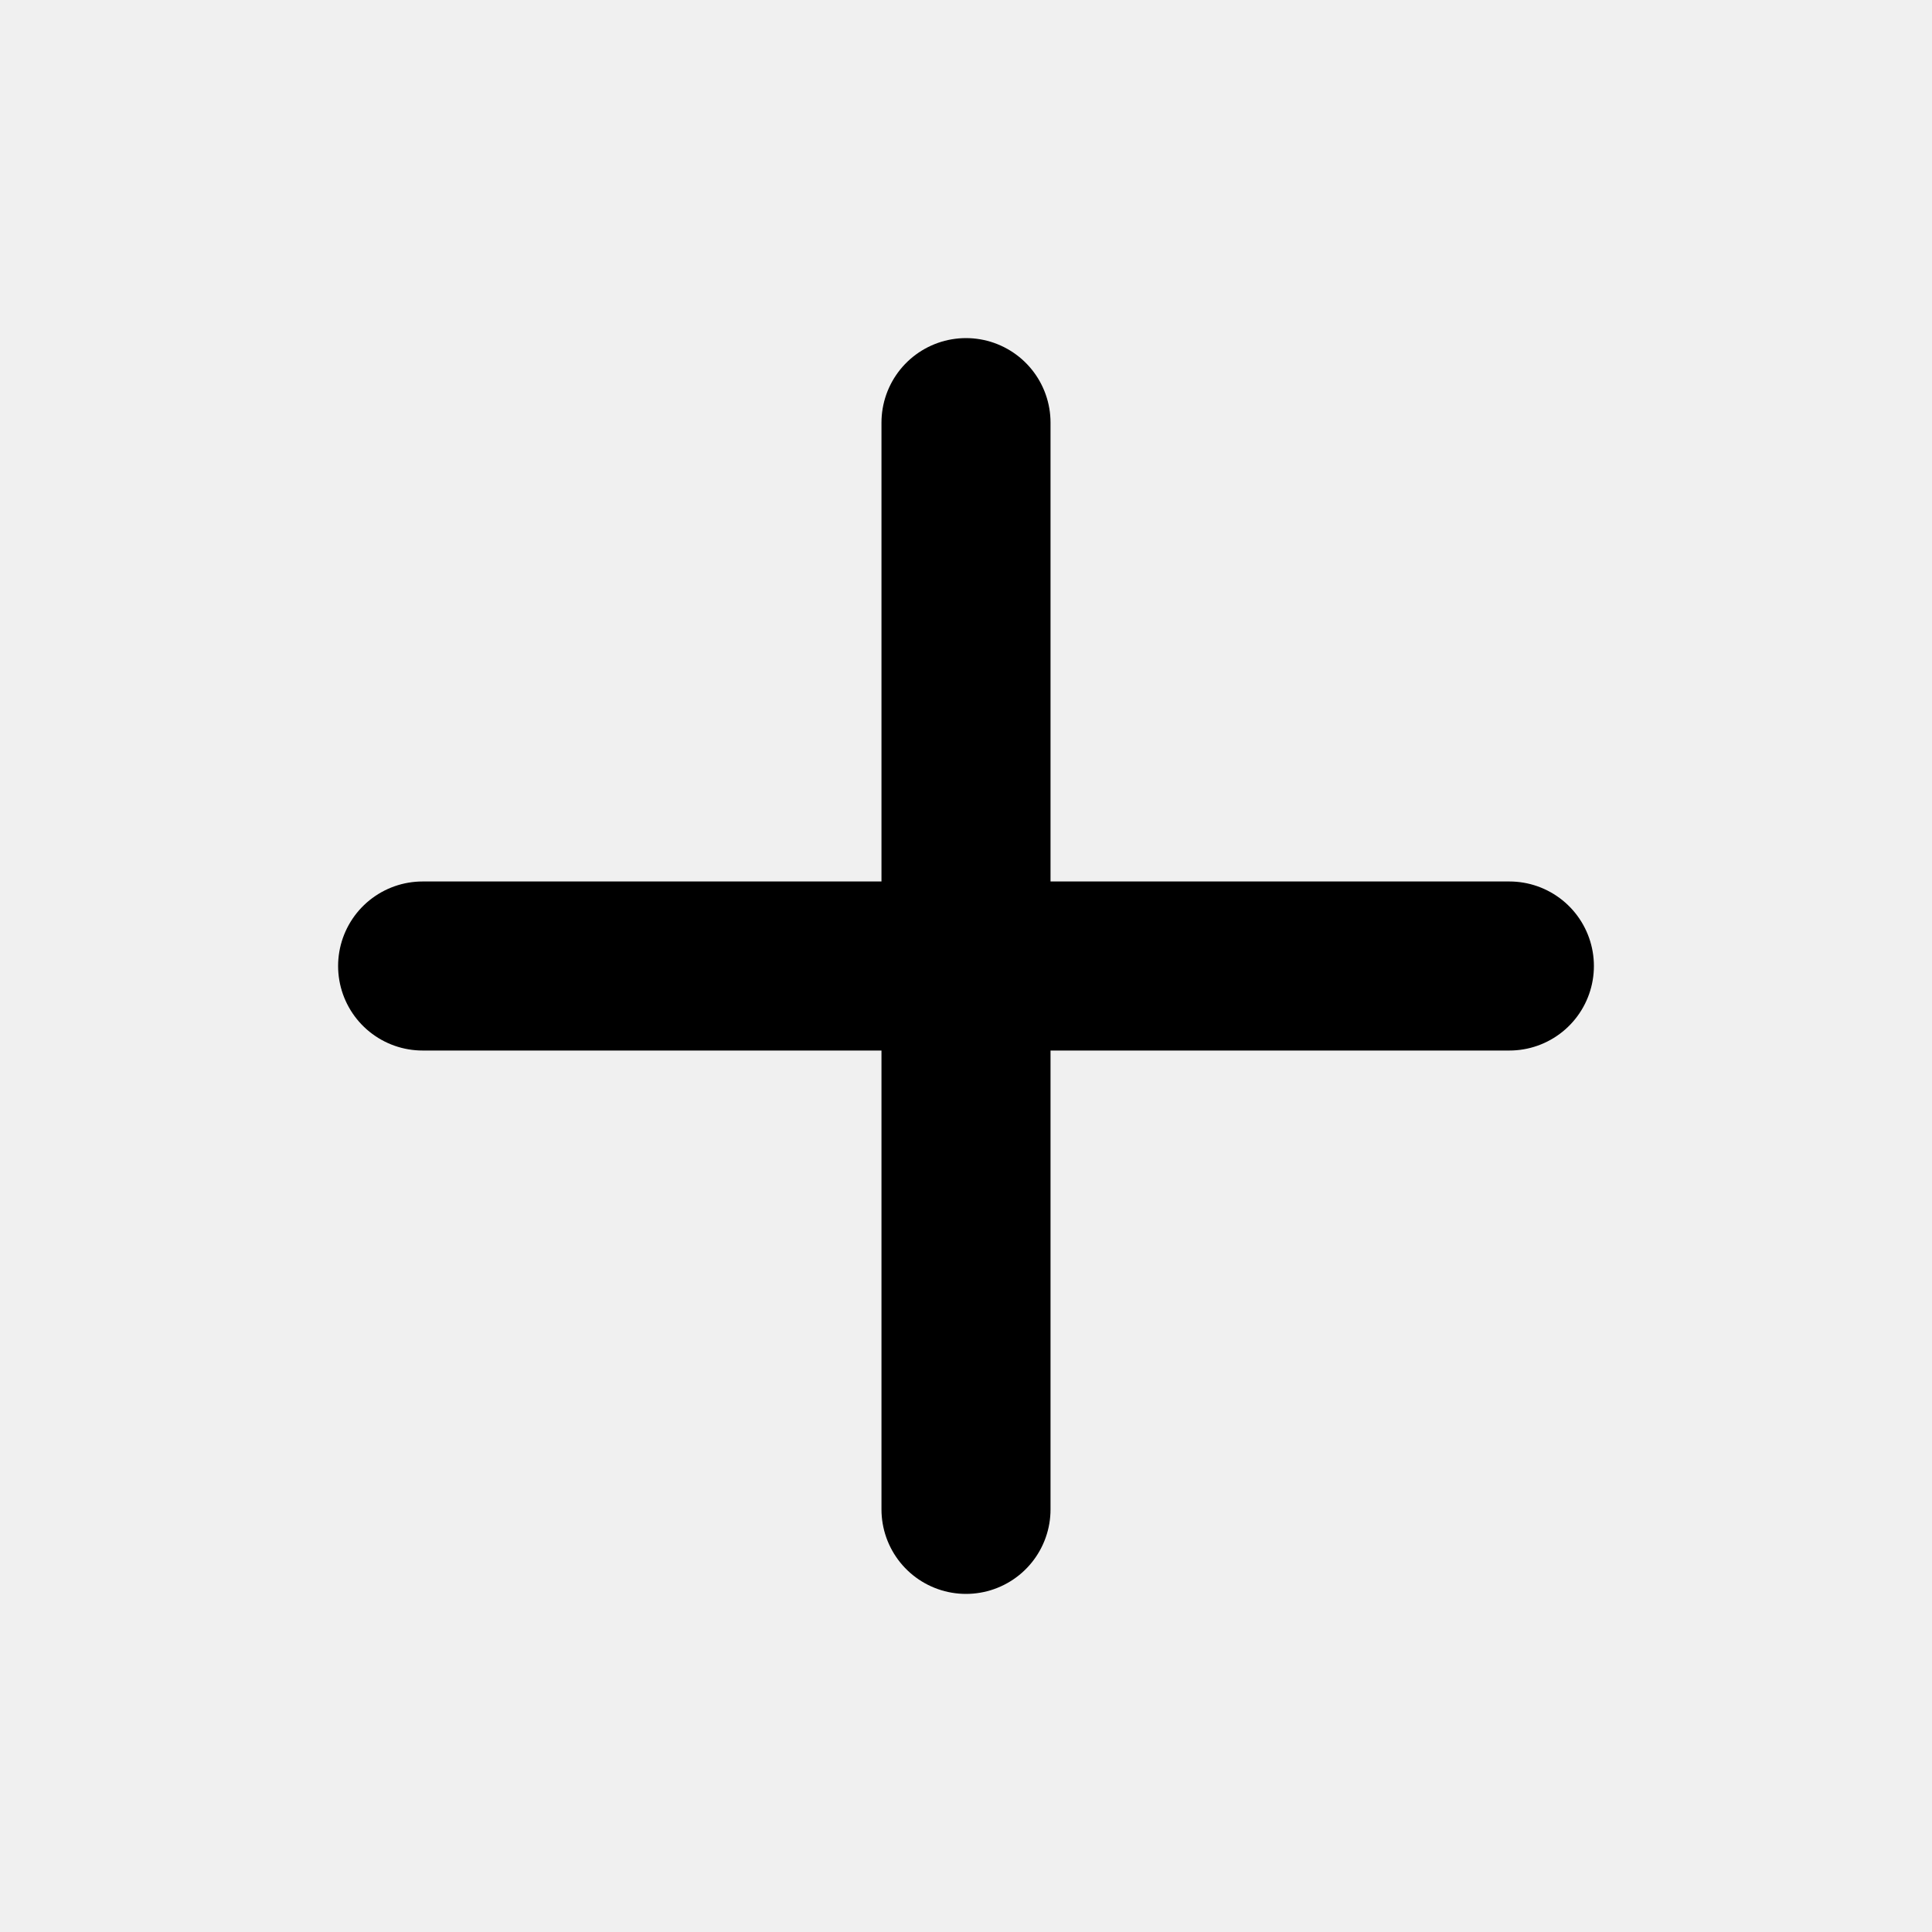
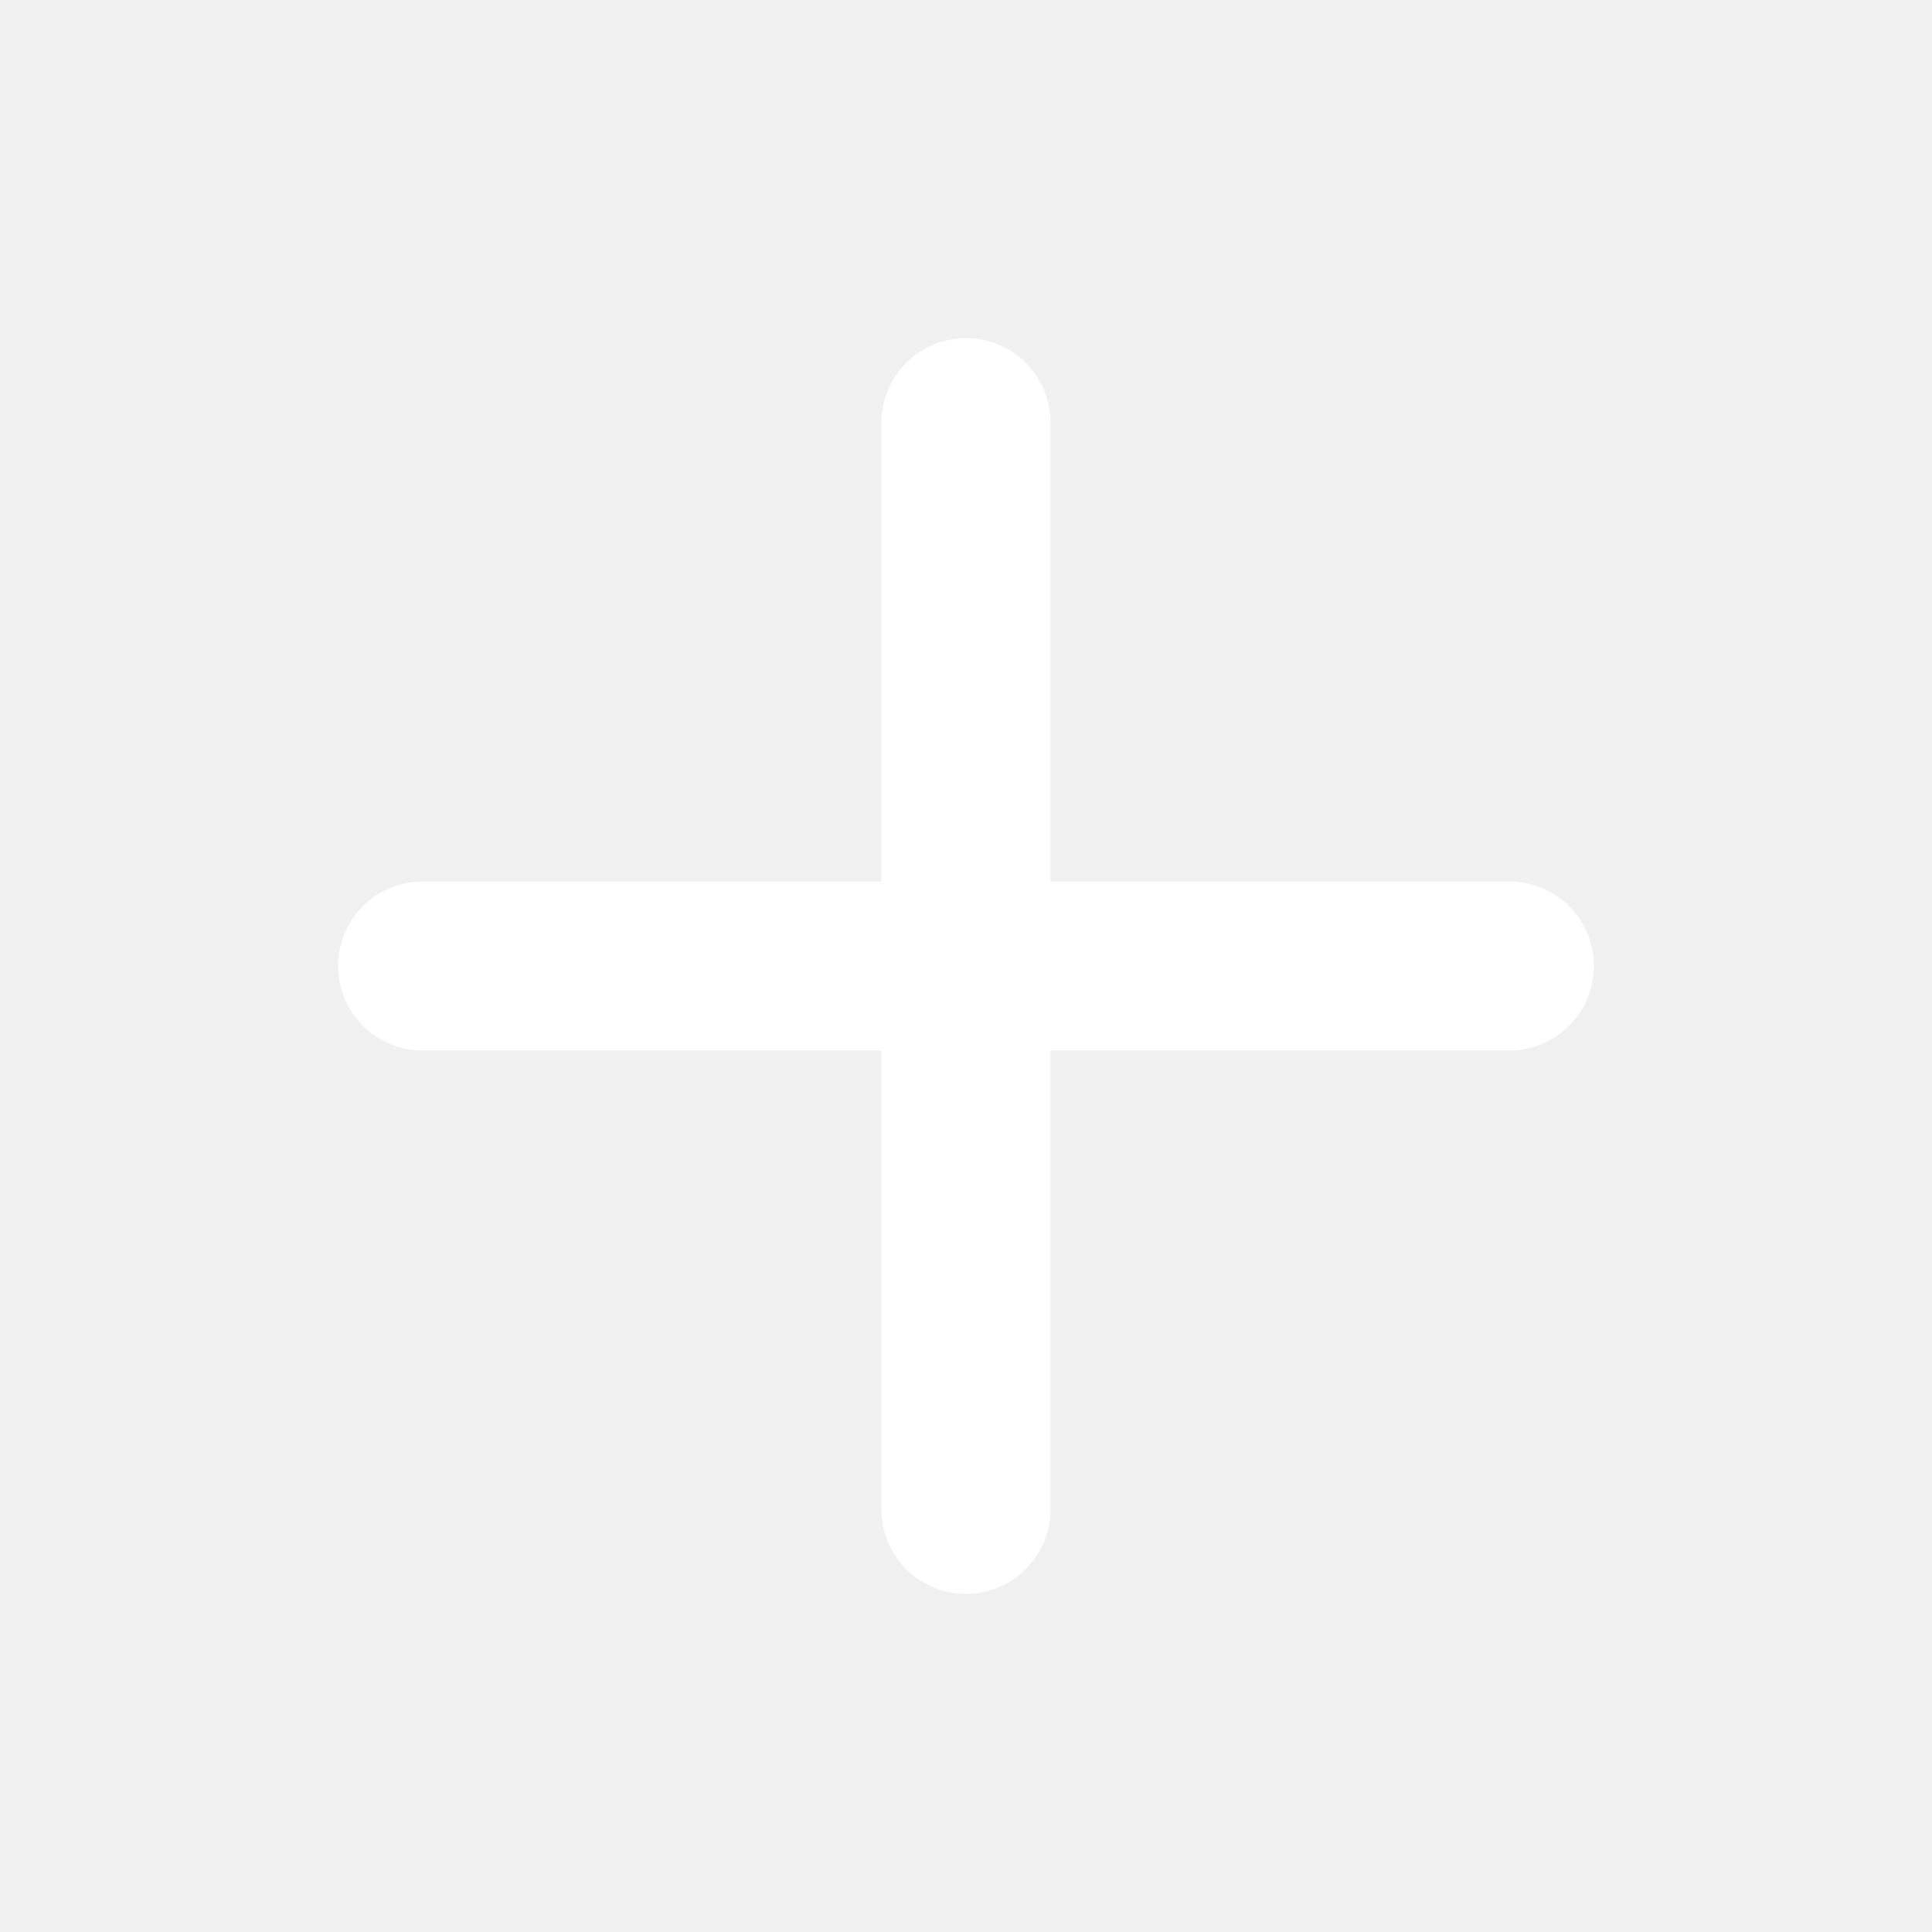
<svg xmlns="http://www.w3.org/2000/svg" width="16" height="16" viewBox="0 0 16 16">
-   <path d="M8 3.5 V12.5 M3.5 8 H12.5" fill="none" stroke="#000000" stroke-width="1.4" stroke-linecap="round" stroke-linejoin="round" />
+   <path d="M8 3.5 V12.5 M3.5 8 H12.5" fill="none" stroke="#FFFFFF" stroke-width="1.4" stroke-linecap="round" stroke-linejoin="round" />
</svg>
